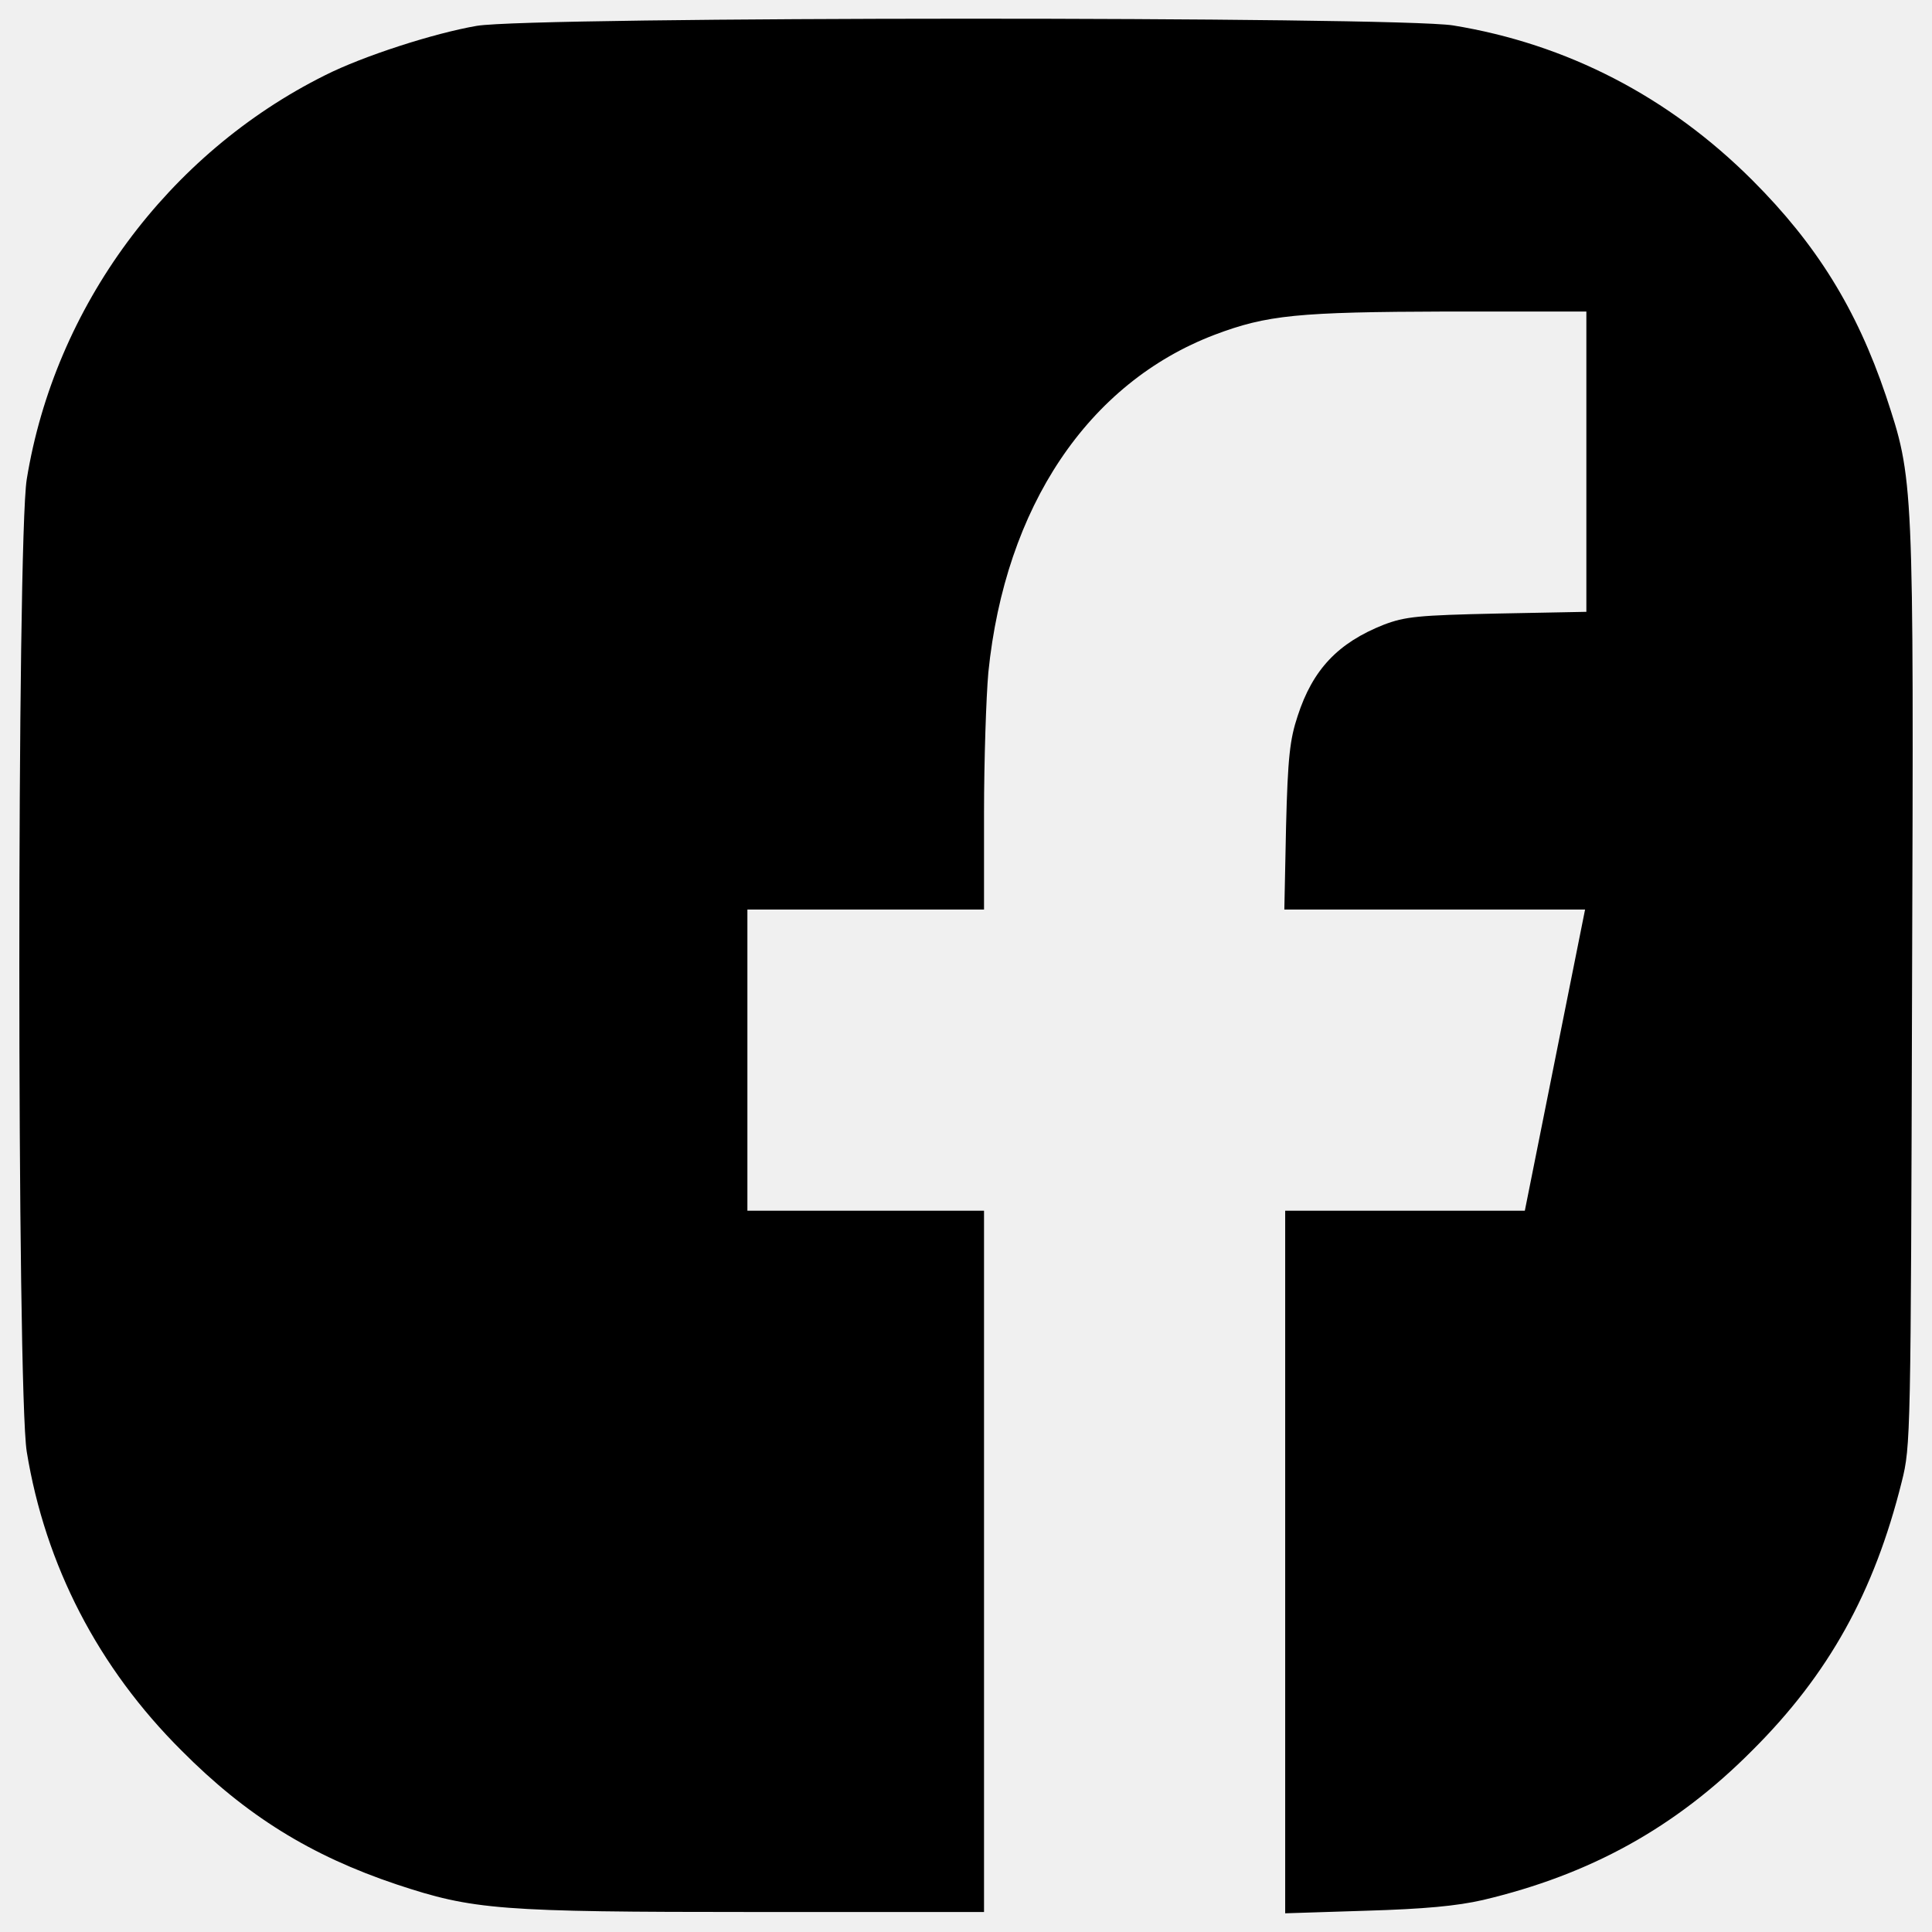
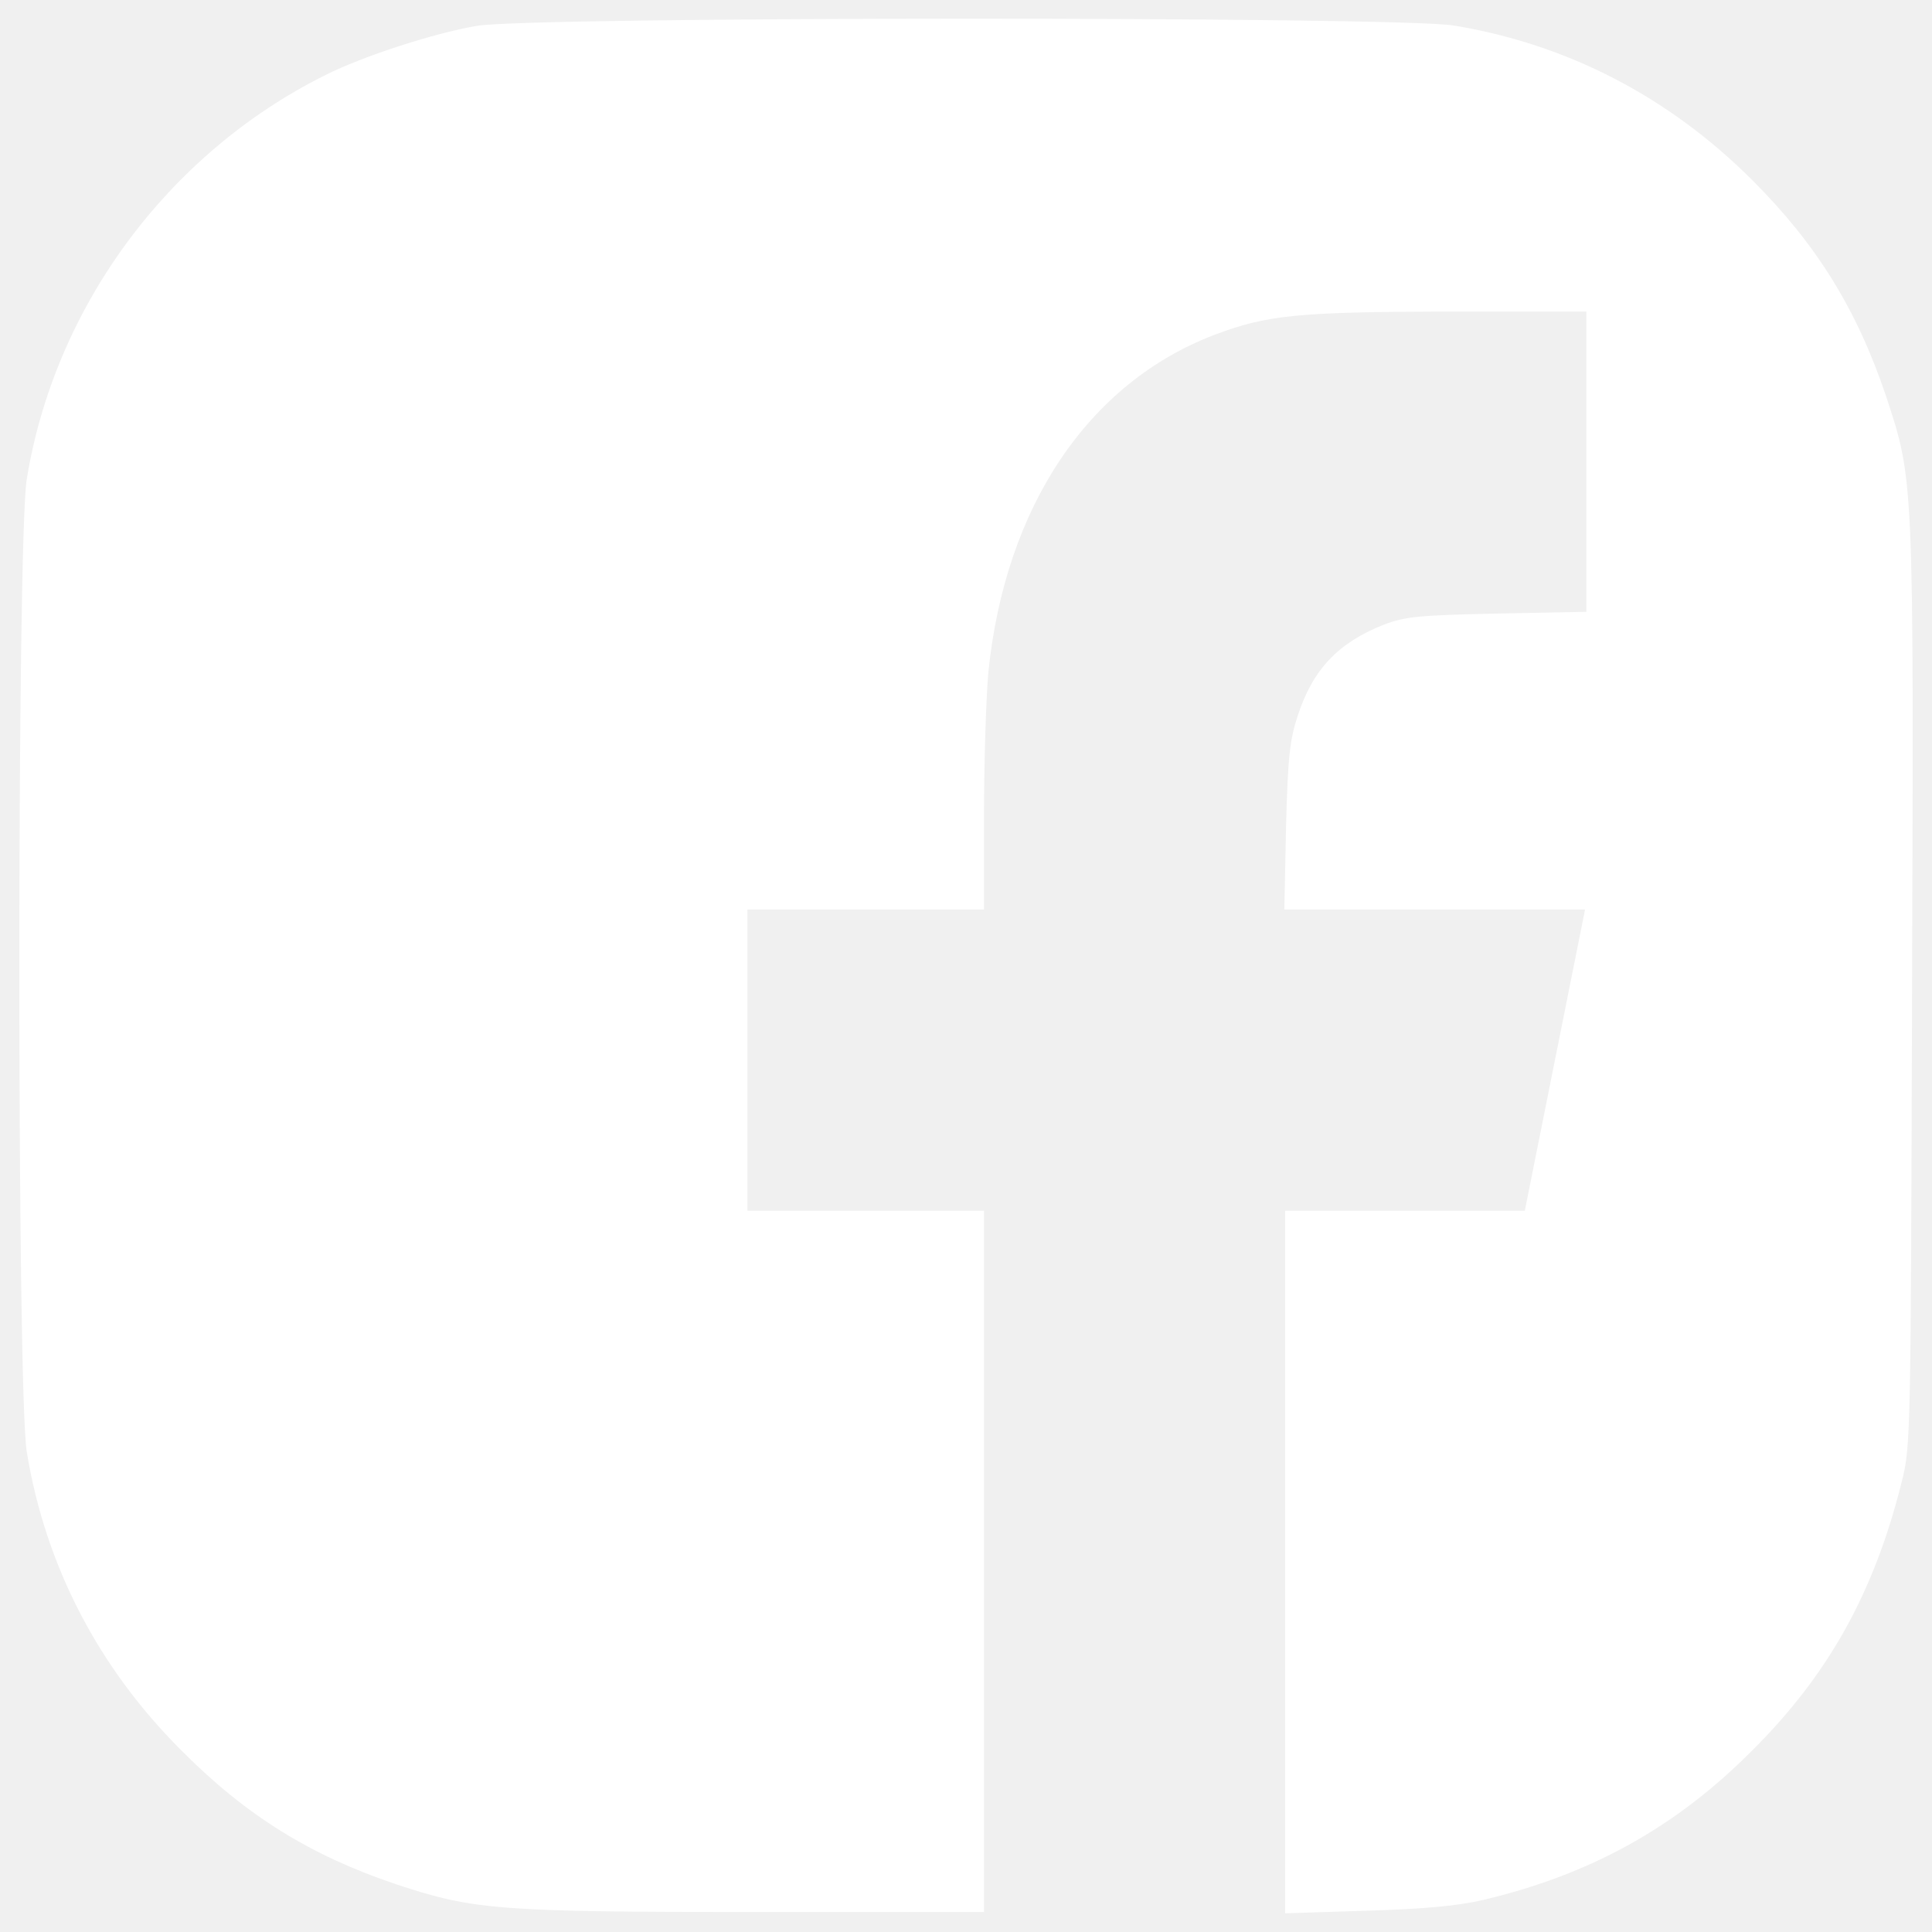
- <svg xmlns="http://www.w3.org/2000/svg" version="1.1" x="0px" y="0px" viewBox="0 0 1000 1000" enable-background="new 0 0 1000 1000" xml:space="preserve">
+ <svg xmlns="http://www.w3.org/2000/svg" fill="white" version="1.1" x="0px" y="0px" viewBox="0 0 1000 1000" enable-background="new 0 0 1000 1000" xml:space="preserve">
  <g>
    <g transform="translate(0,442) scale(0.1,-0.1)">
      <path d="M2467.8,4286.2c-220.5-37.9-587.9-155.9-786.1-256.1C868.8,3624.8,283.2,2832.1,138.4,1939.1c-51.2-316.2-51.2-4716.6,0-5032.8c95.8-587.9,369.7-1117.9,801.7-1547.7c334-336.3,668.1-543.4,1113.5-692.6c396.4-131.4,527.8-142.5,1855-142.5h1184.7v1815v1814.9h-612.4h-612.4v779.4v779.4h612.4h612.4V211c0,273.9,11.1,601.3,22.3,728.2c86.9,857.4,516.7,1498.7,1171.4,1748.1c271.7,102.4,427.6,118,1207,120.3H8211v-777.2v-777.2l-461-8.9c-409.7-8.9-476.5-15.6-587.9-57.9c-236.1-93.5-367.5-231.6-445.4-472.1c-40.1-120.3-51.2-213.8-60.1-572.3l-8.9-429.8h777.2h779.4l-155.9-779.4l-155.9-779.4h-619.1h-621.3v-1817.2v-1819.4l418.7,13.3c300.6,8.9,469.9,24.5,605.7,55.7c554.5,131.4,995.4,374.1,1391.8,772.7c396.4,394.2,632.5,819.5,775,1391.8c46.8,184.8,46.8,233.8,53.5,2565.4c8.9,2641.1,8.9,2618.8-135.9,3057.6c-151.4,447.6-358.5,781.7-690.3,1113.5c-434.3,434.2-962,705.9-1549.9,801.7C7220,4335.2,2759.5,4335.2,2467.8,4286.2z" />
    </g>
  </g>
</svg>
